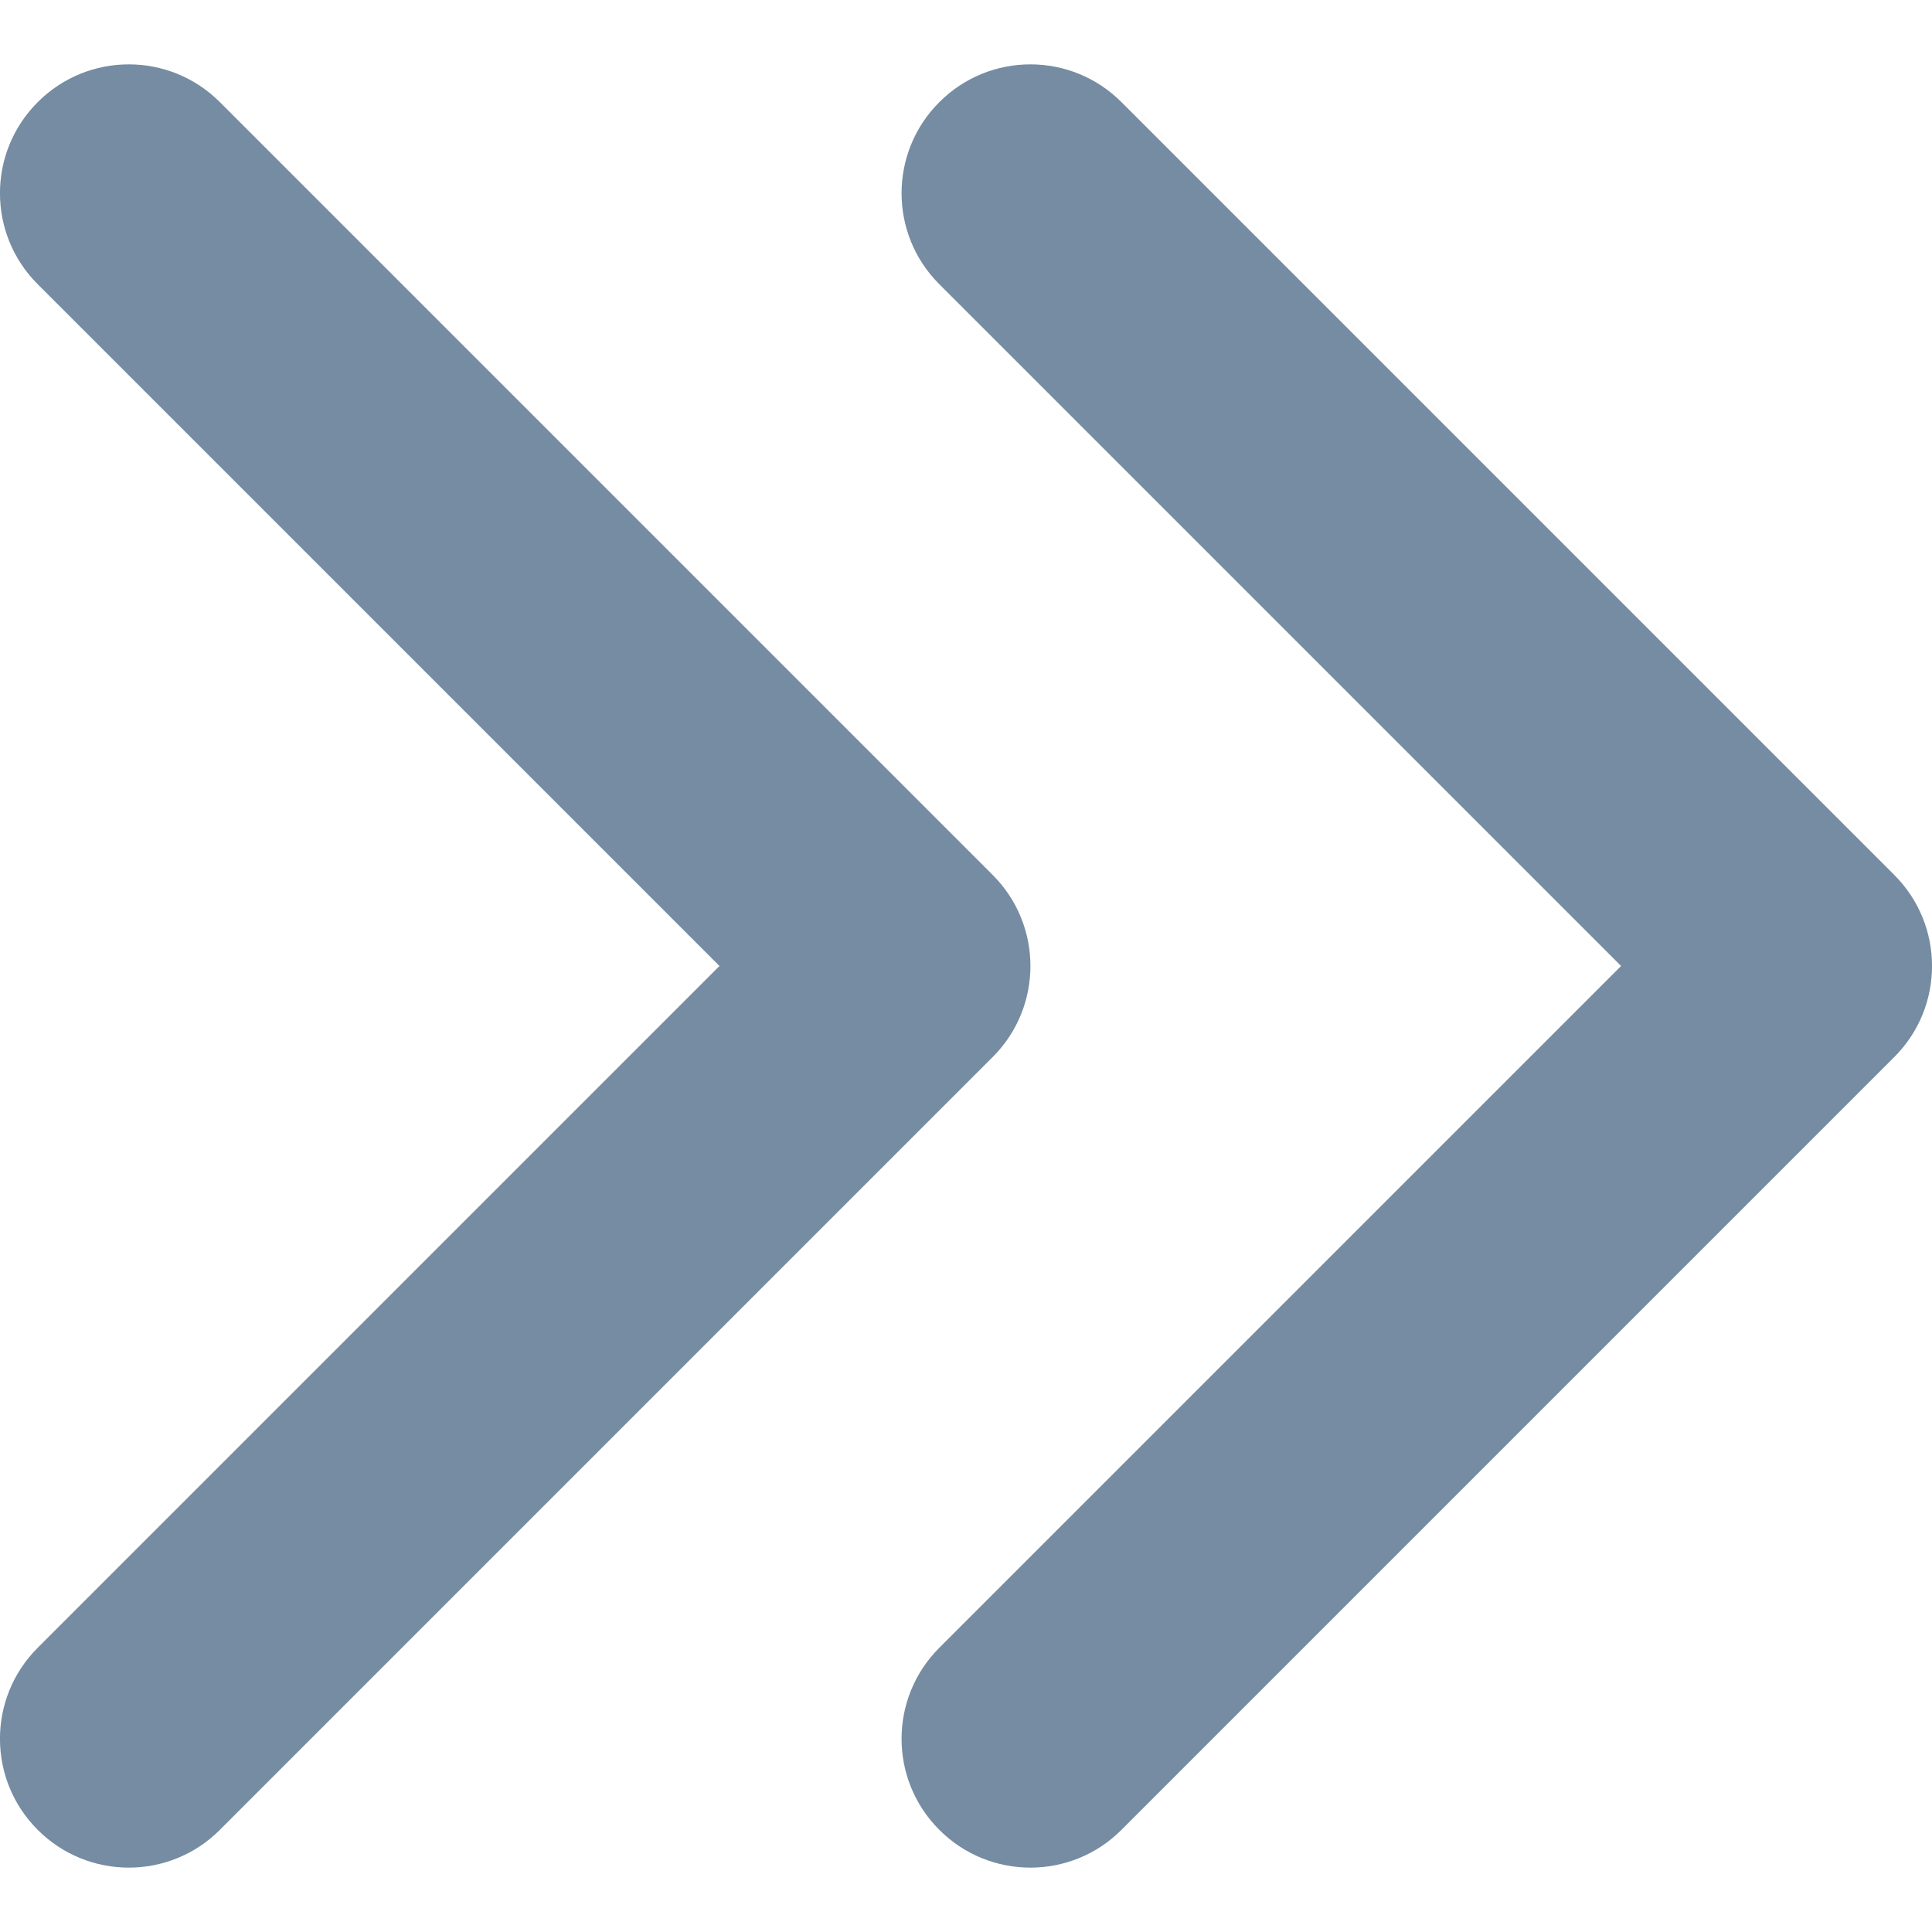
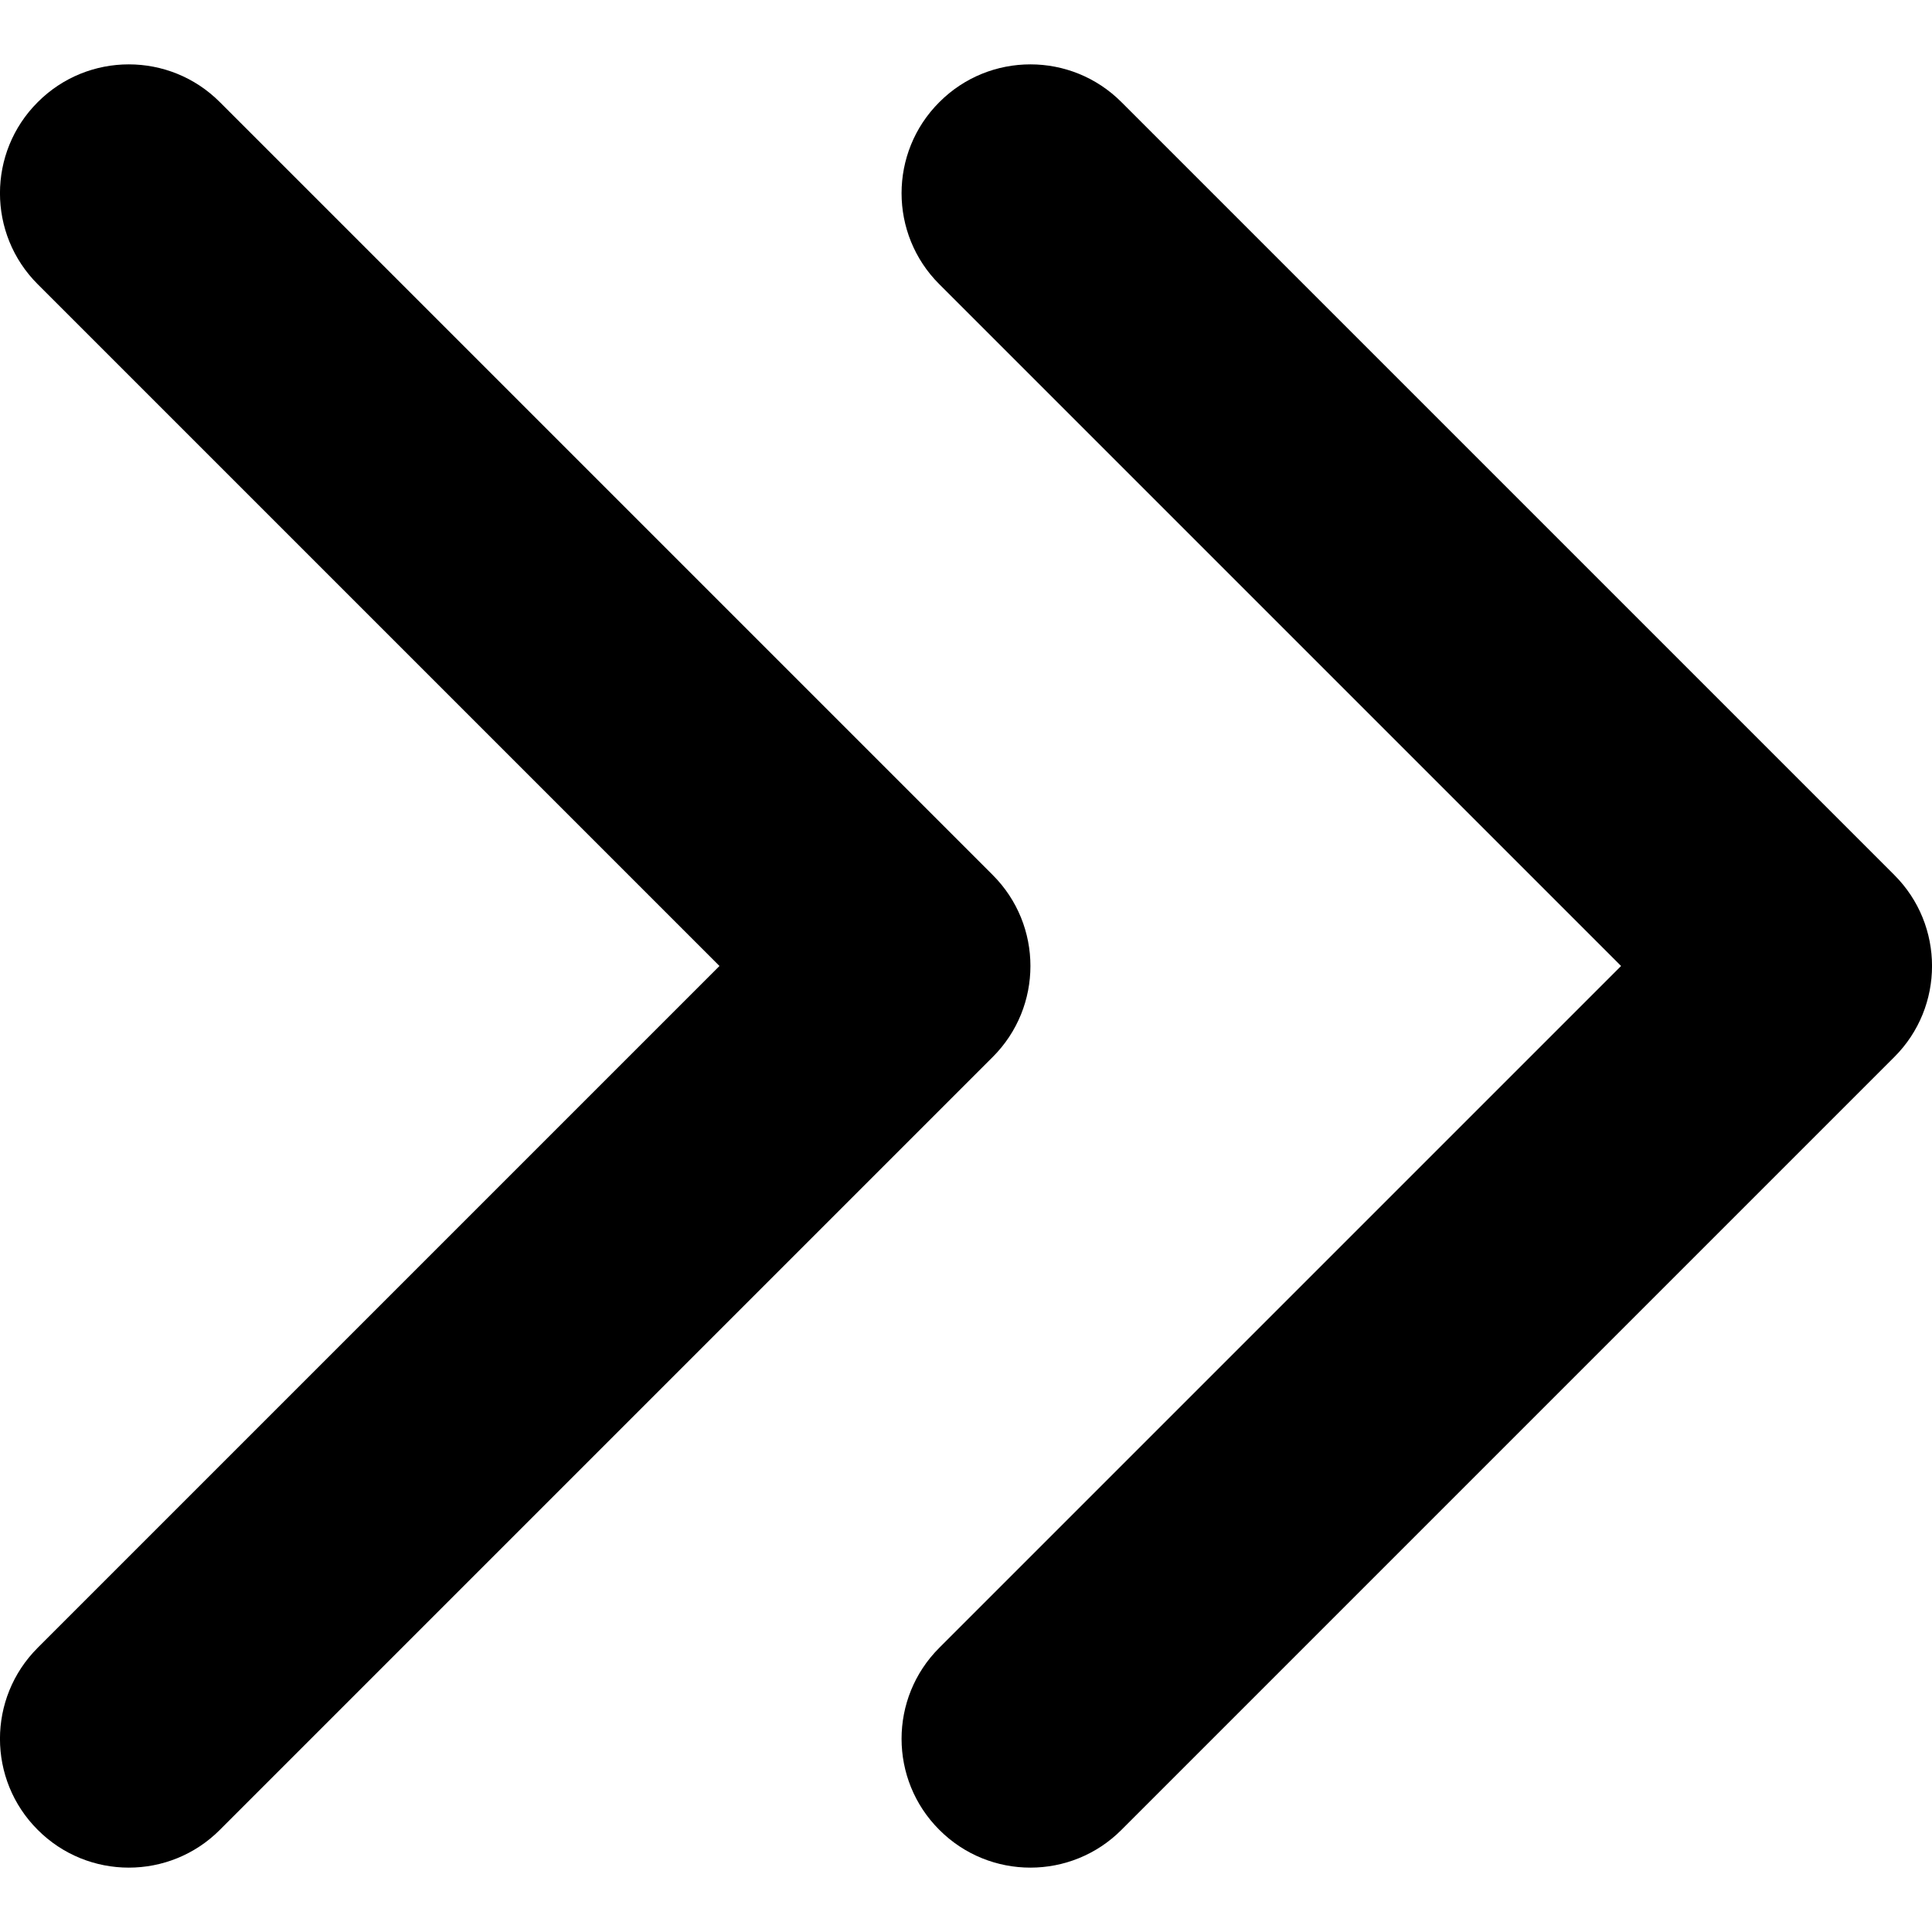
<svg xmlns="http://www.w3.org/2000/svg" width="800px" height="800px" viewBox="0 -0.5 15 15" id="meteor-icon-kit__regular-double-chevron-right-s" fill="none">
-   <path fill-rule="evenodd" clip-rule="evenodd" d="M0.293 12.293L5.586 7L0.293 1.707C-0.098 1.317 -0.098 0.683 0.293 0.293C0.683 -0.098 1.317 -0.098 1.707 0.293L7.707 6.293C8.098 6.683 8.098 7.317 7.707 7.707L1.707 13.707C1.317 14.098 0.683 14.098 0.293 13.707C-0.098 13.317 -0.098 12.683 0.293 12.293zM7.293 12.293L12.586 7L7.293 1.707C6.902 1.317 6.902 0.683 7.293 0.293C7.683 -0.098 8.317 -0.098 8.707 0.293L14.707 6.293C15.098 6.683 15.098 7.317 14.707 7.707L8.707 13.707C8.317 14.098 7.683 14.098 7.293 13.707C6.902 13.317 6.902 12.683 7.293 12.293z" fill="#758CA3" />
+   <path fill-rule="evenodd" clip-rule="evenodd" d="M0.293 12.293L5.586 7L0.293 1.707C-0.098 1.317 -0.098 0.683 0.293 0.293C0.683 -0.098 1.317 -0.098 1.707 0.293L7.707 6.293C8.098 6.683 8.098 7.317 7.707 7.707L1.707 13.707C1.317 14.098 0.683 14.098 0.293 13.707C-0.098 13.317 -0.098 12.683 0.293 12.293zM7.293 12.293L12.586 7L7.293 1.707C6.902 1.317 6.902 0.683 7.293 0.293C7.683 -0.098 8.317 -0.098 8.707 0.293L14.707 6.293C15.098 6.683 15.098 7.317 14.707 7.707L8.707 13.707C8.317 14.098 7.683 14.098 7.293 13.707C6.902 13.317 6.902 12.683 7.293 12.293z" fill="currentColor" />
</svg>
